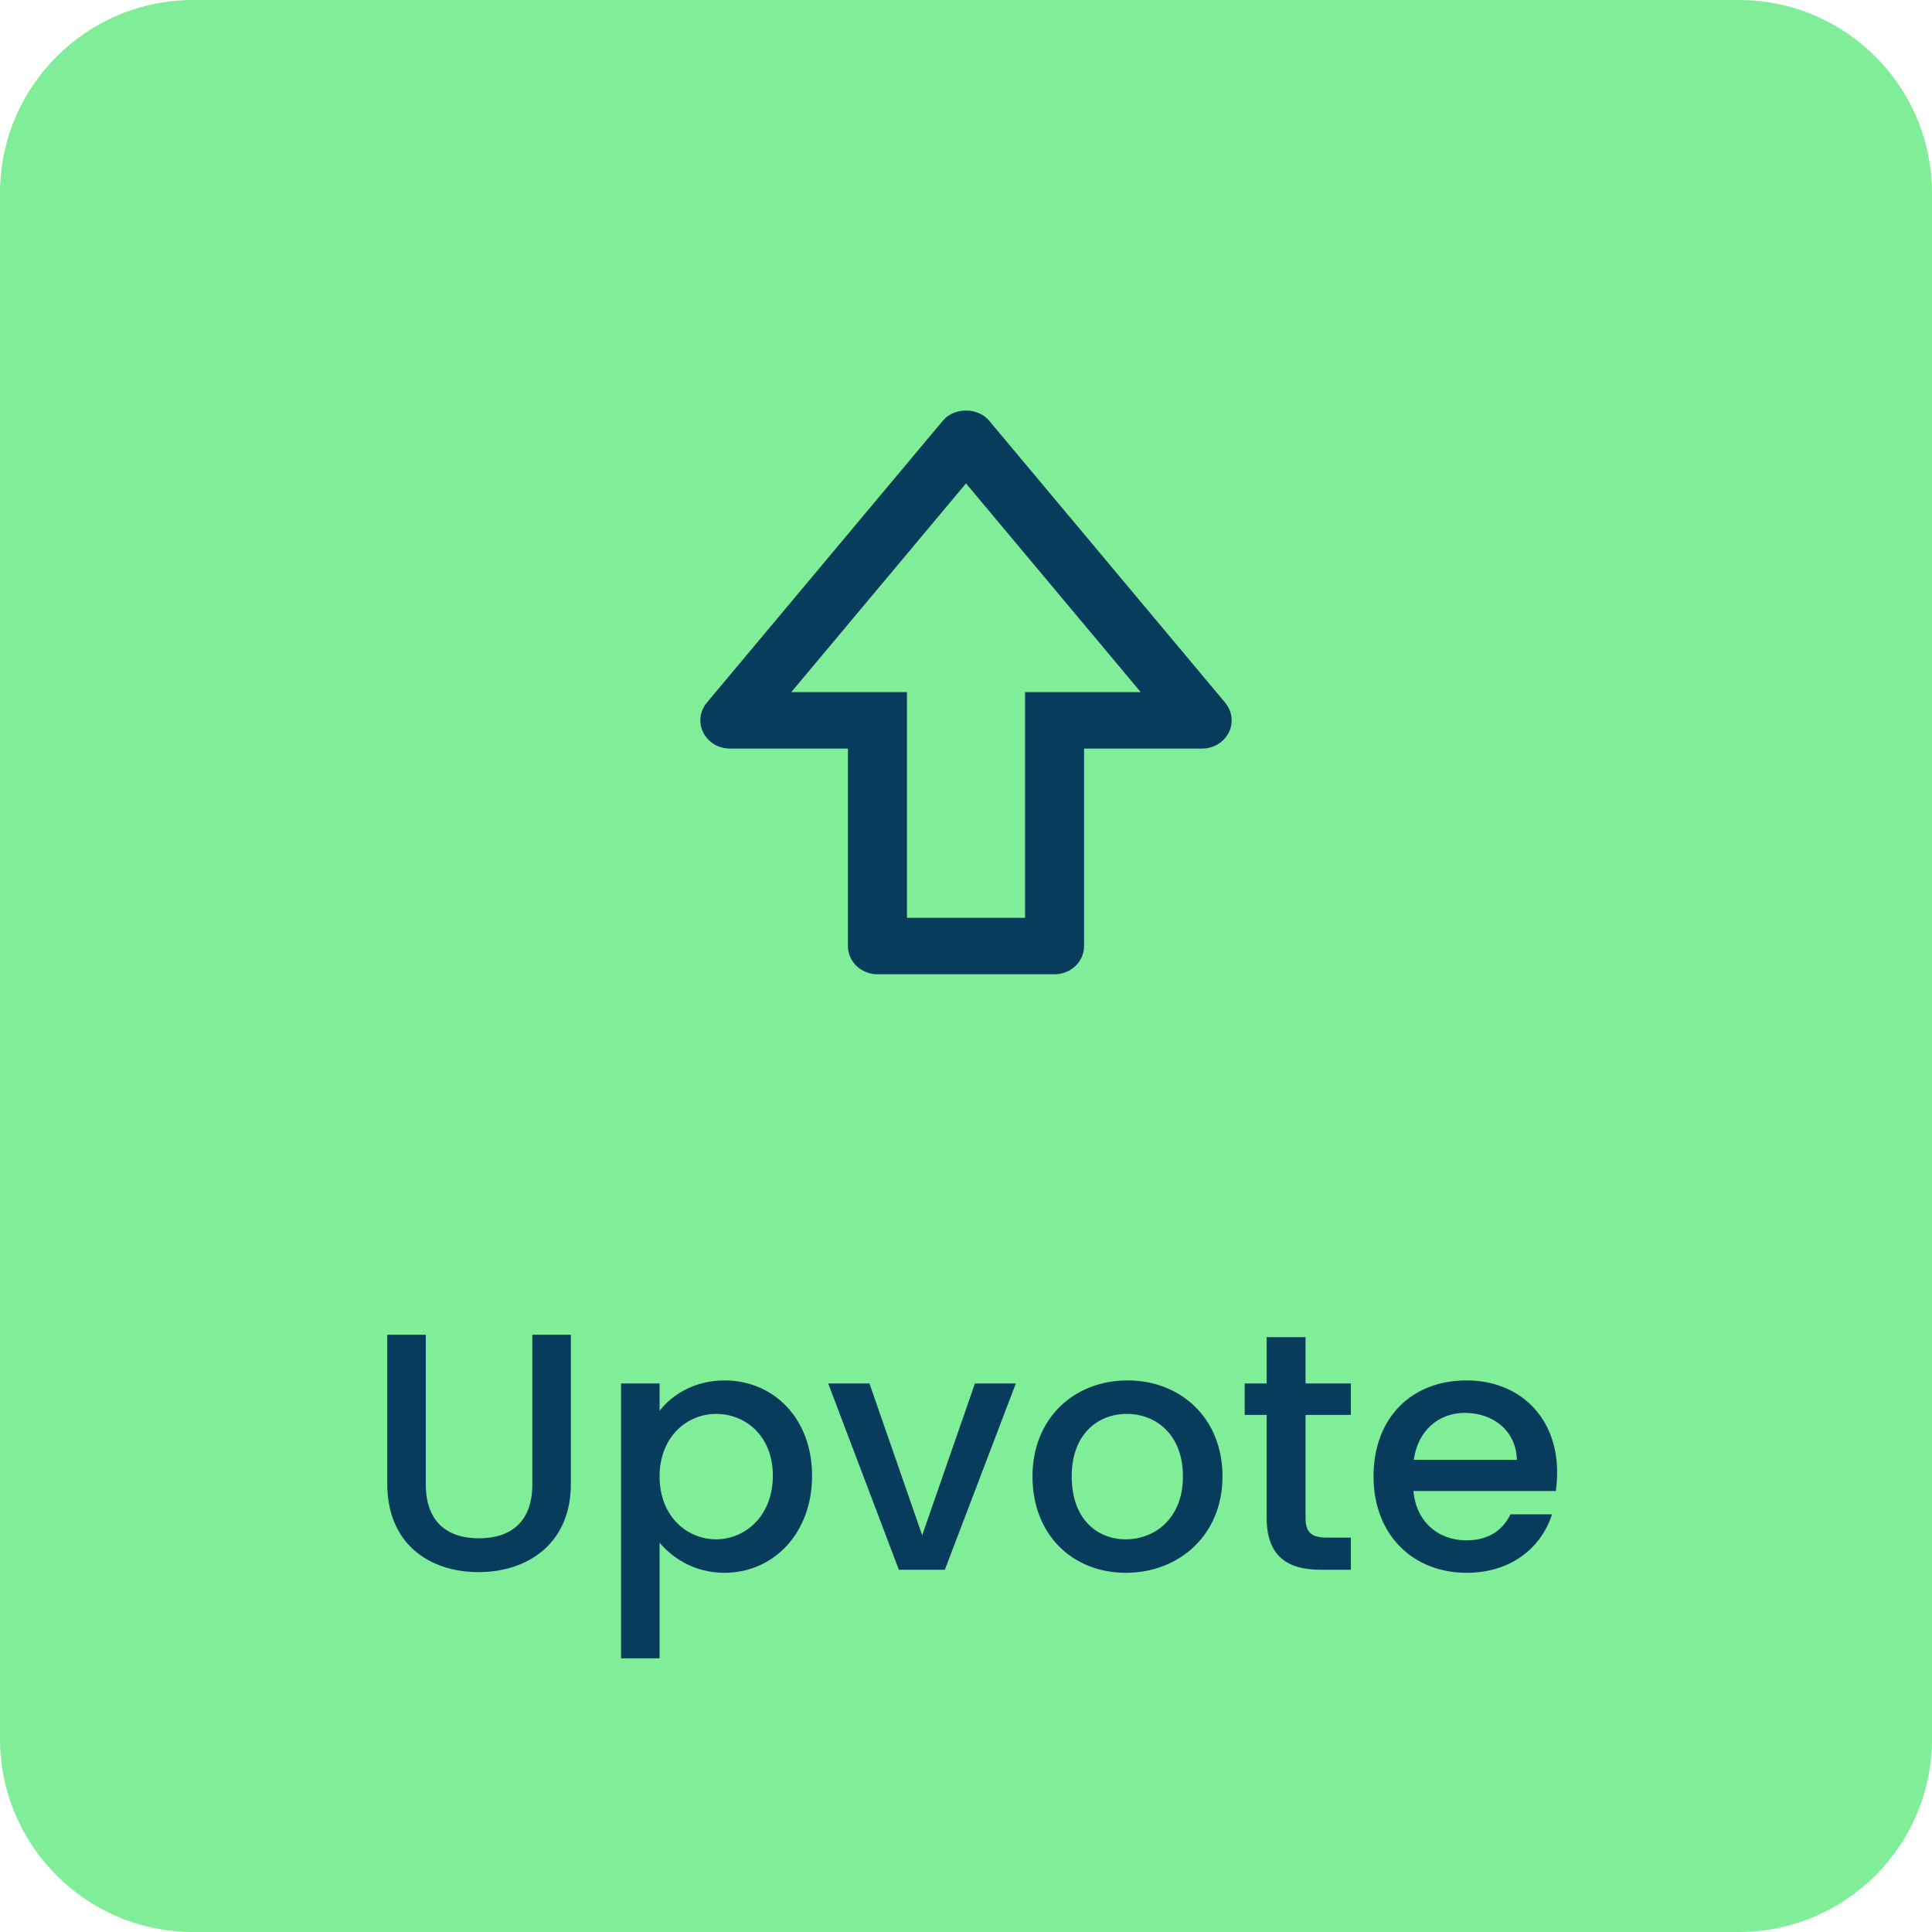
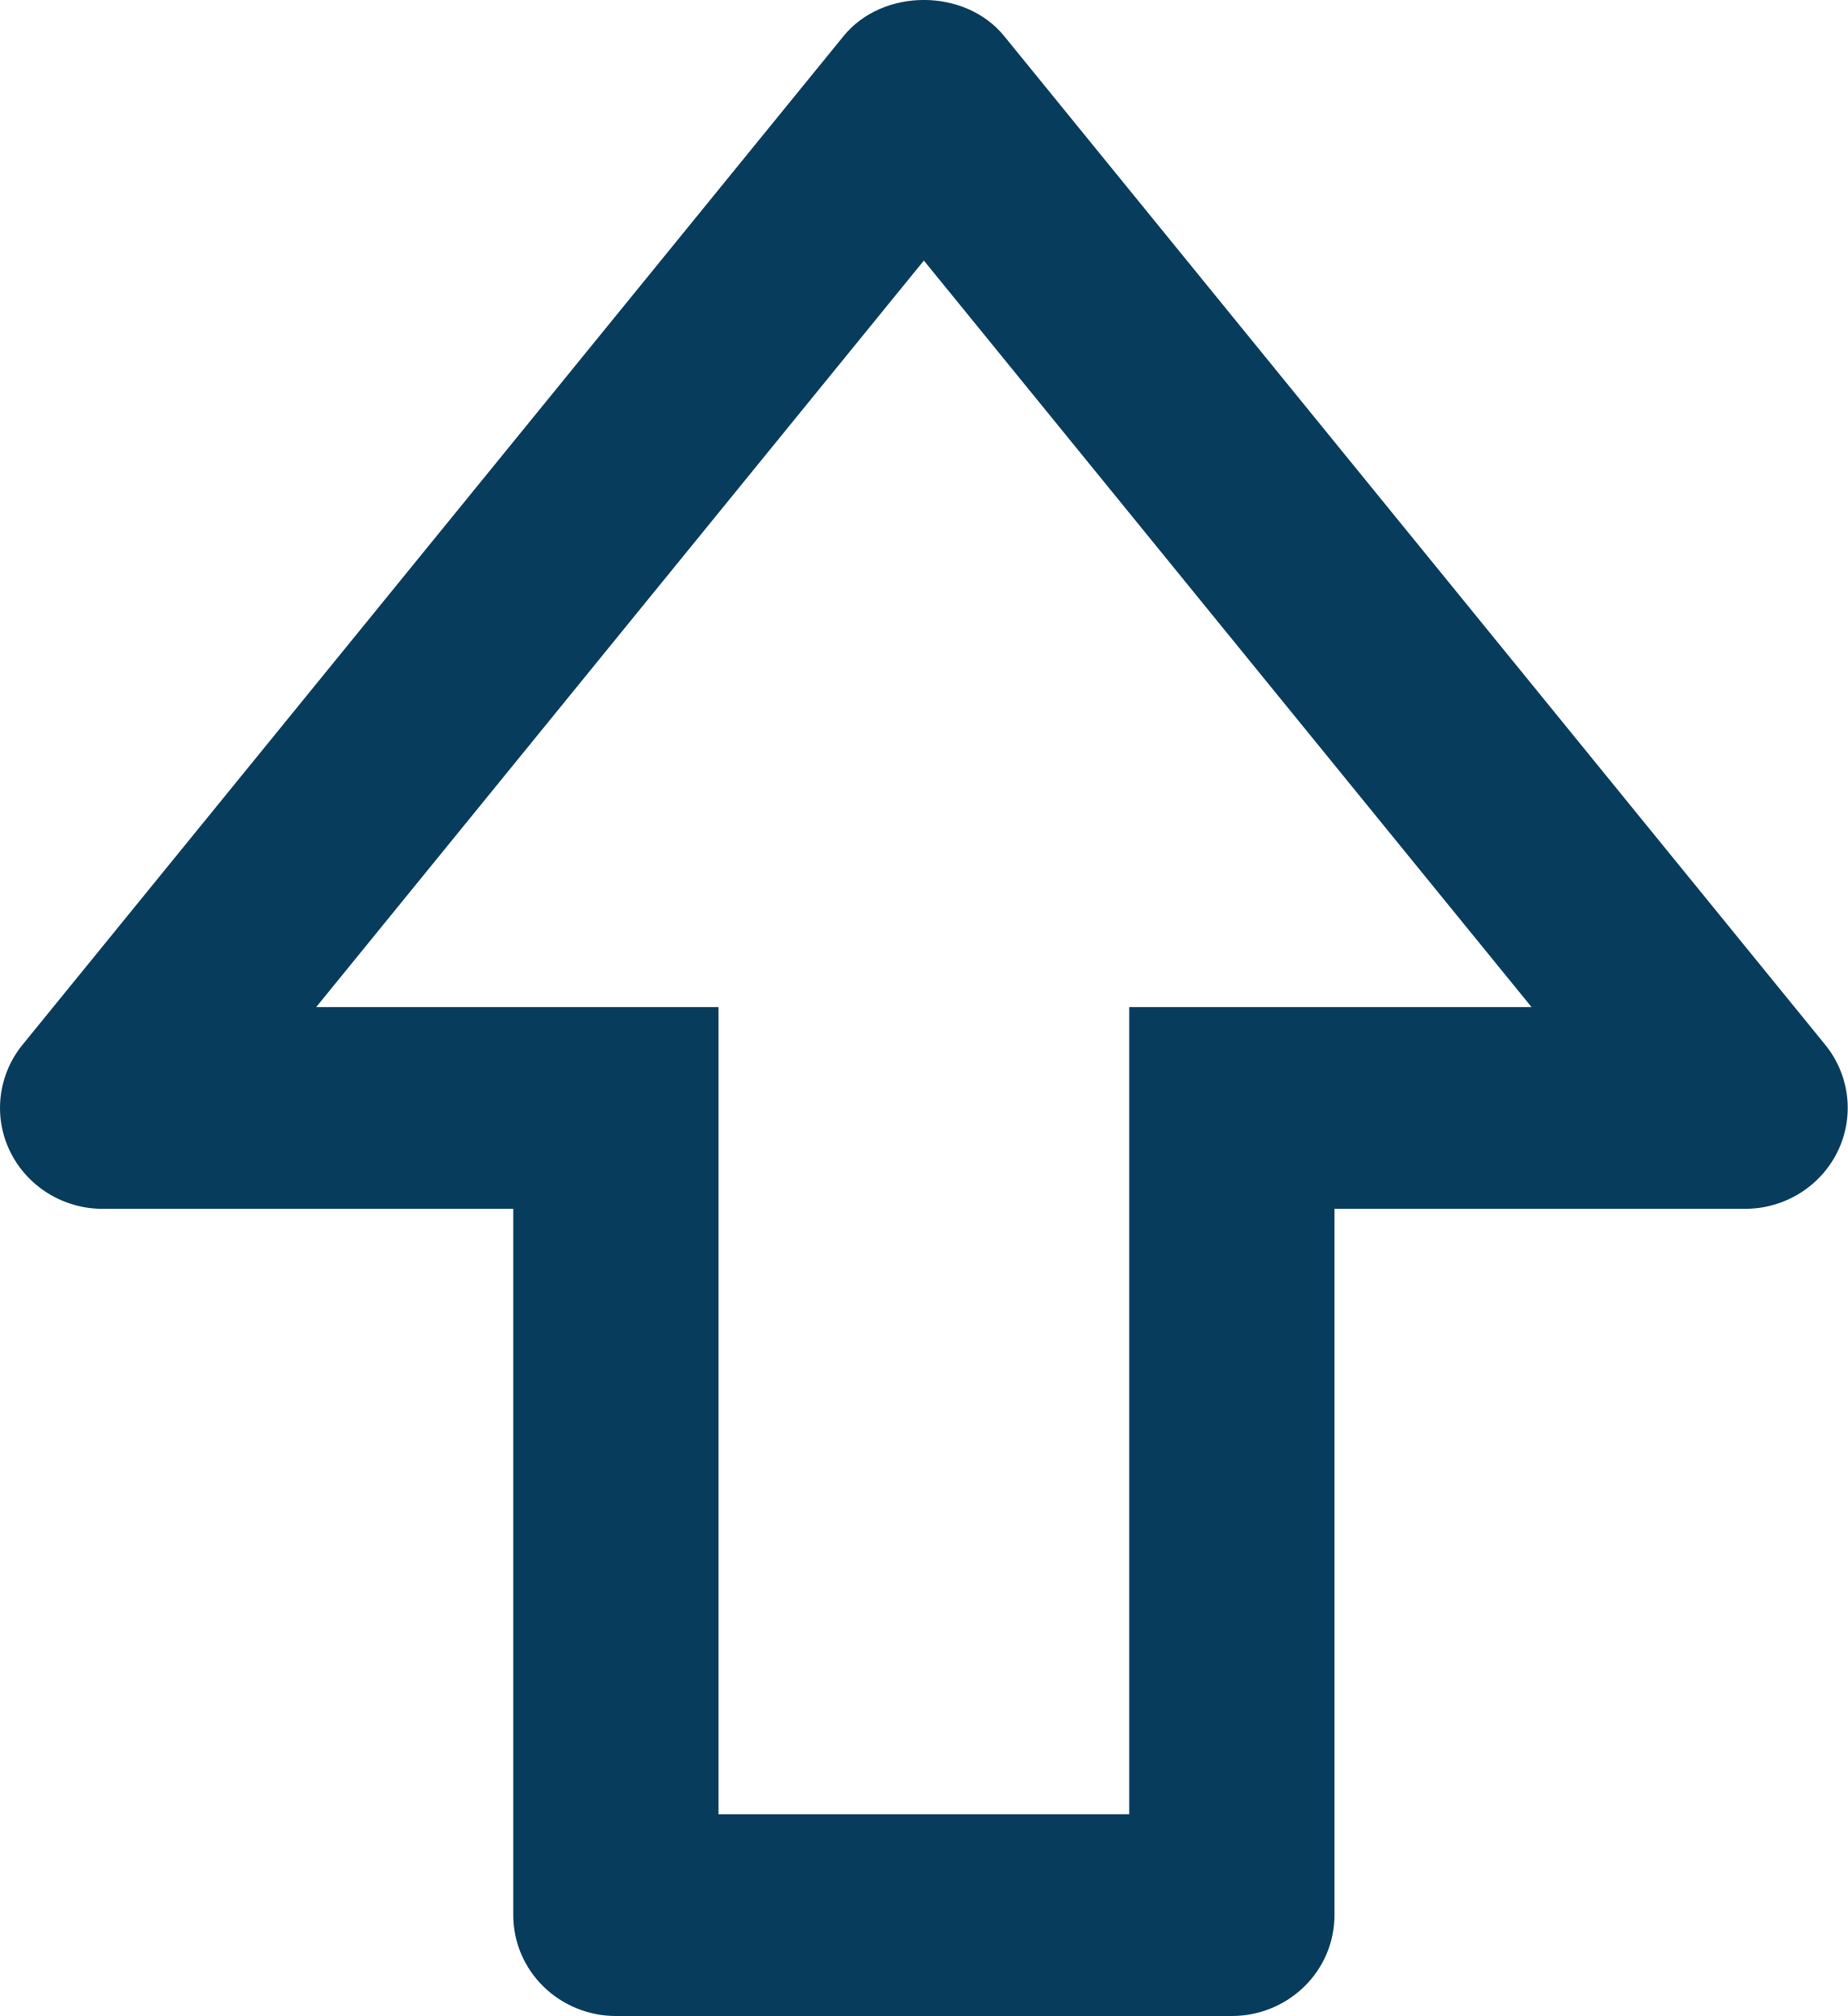
- <svg xmlns="http://www.w3.org/2000/svg" width="80" height="80" viewBox="0 0 80 80" fill="none">
-   <rect width="80" height="80" rx="8" fill="#80ED99" />
-   <path d="M40.955 17.416C40.489 16.861 39.511 16.861 39.045 17.416L29.267 29.098C29.123 29.27 29.034 29.477 29.008 29.696C28.982 29.915 29.021 30.136 29.121 30.334C29.22 30.532 29.377 30.699 29.571 30.817C29.766 30.934 29.991 30.996 30.221 30.997H35.111V39.174C35.111 39.484 35.239 39.781 35.469 40C35.698 40.219 36.009 40.342 36.333 40.342H43.667C43.991 40.342 44.302 40.219 44.531 40C44.761 39.781 44.889 39.484 44.889 39.174V30.997H49.779C50.009 30.996 50.234 30.934 50.429 30.817C50.623 30.699 50.78 30.532 50.879 30.334C50.979 30.136 51.018 29.915 50.992 29.696C50.966 29.477 50.877 29.27 50.733 29.098L40.955 17.416ZM43.667 28.66H42.445V38.006H37.555V28.66H32.765L40 20.017L47.235 28.66H43.667Z" fill="#083C5D" />
-   <path d="M16.036 61.444C16.036 63.922 17.772 65.098 19.816 65.098C21.846 65.098 23.638 63.922 23.638 61.444V55.27H22.042V61.472C22.042 62.984 21.188 63.698 19.83 63.698C18.486 63.698 17.632 62.984 17.632 61.472V55.27H16.036V61.444ZM27.312 58.42V57.286H25.716V68.668H27.312V63.88C27.816 64.482 28.726 65.126 30 65.126C32.03 65.126 33.626 63.488 33.626 61.108C33.626 58.728 32.03 57.16 30 57.16C28.74 57.16 27.802 57.776 27.312 58.42ZM32.002 61.108C32.002 62.774 30.854 63.74 29.65 63.74C28.46 63.74 27.312 62.802 27.312 61.136C27.312 59.484 28.46 58.546 29.65 58.546C30.854 58.546 32.002 59.442 32.002 61.108ZM34.294 57.286L37.22 65H39.124L42.064 57.286H40.37L38.186 63.572L36.002 57.286H34.294ZM50.621 61.136C50.621 58.714 48.885 57.16 46.687 57.16C44.489 57.16 42.753 58.714 42.753 61.136C42.753 63.558 44.419 65.126 46.617 65.126C48.829 65.126 50.621 63.558 50.621 61.136ZM44.377 61.136C44.377 59.386 45.455 58.546 46.659 58.546C47.849 58.546 48.983 59.386 48.983 61.136C48.983 62.886 47.807 63.74 46.617 63.74C45.413 63.74 44.377 62.886 44.377 61.136ZM52.45 62.858C52.45 64.426 53.304 65 54.676 65H55.936V63.67H54.956C54.284 63.67 54.06 63.432 54.06 62.858V58.588H55.936V57.286H54.06V55.368H52.45V57.286H51.54V58.588H52.45V62.858ZM60.655 58.504C61.845 58.504 62.783 59.26 62.811 60.45H58.541C58.709 59.232 59.577 58.504 60.655 58.504ZM64.267 62.704H62.545C62.251 63.306 61.705 63.782 60.725 63.782C59.549 63.782 58.639 63.012 58.527 61.738H64.421C64.463 61.472 64.477 61.22 64.477 60.954C64.477 58.686 62.923 57.16 60.725 57.16C58.443 57.16 56.875 58.714 56.875 61.136C56.875 63.558 58.513 65.126 60.725 65.126C62.615 65.126 63.833 64.048 64.267 62.704Z" fill="#083C5D" />
+ <svg xmlns="http://www.w3.org/2000/svg" width="22" height="24" viewBox="0 0 22 24" fill="none">
+   <path d="M11.955 0.428C11.489 -0.143 10.511 -0.143 10.045 0.428L0.267 12.439C0.123 12.616 0.034 12.829 0.008 13.054C-0.018 13.278 0.021 13.506 0.121 13.71C0.22 13.913 0.377 14.085 0.571 14.206C0.766 14.326 0.991 14.391 1.221 14.391H6.111V22.799C6.111 23.117 6.24 23.423 6.469 23.648C6.698 23.873 7.009 24 7.333 24H14.667C14.991 24 15.302 23.873 15.531 23.648C15.761 23.423 15.889 23.117 15.889 22.799V14.391H20.779C21.009 14.391 21.234 14.326 21.429 14.206C21.623 14.085 21.78 13.913 21.879 13.71C21.979 13.506 22.018 13.278 21.992 13.054C21.966 12.829 21.877 12.616 21.733 12.439L11.955 0.428ZM14.667 11.989H13.445V21.598H8.555V11.989H3.765L11 3.102L18.235 11.989H14.667Z" fill="#083C5D" />
</svg>
